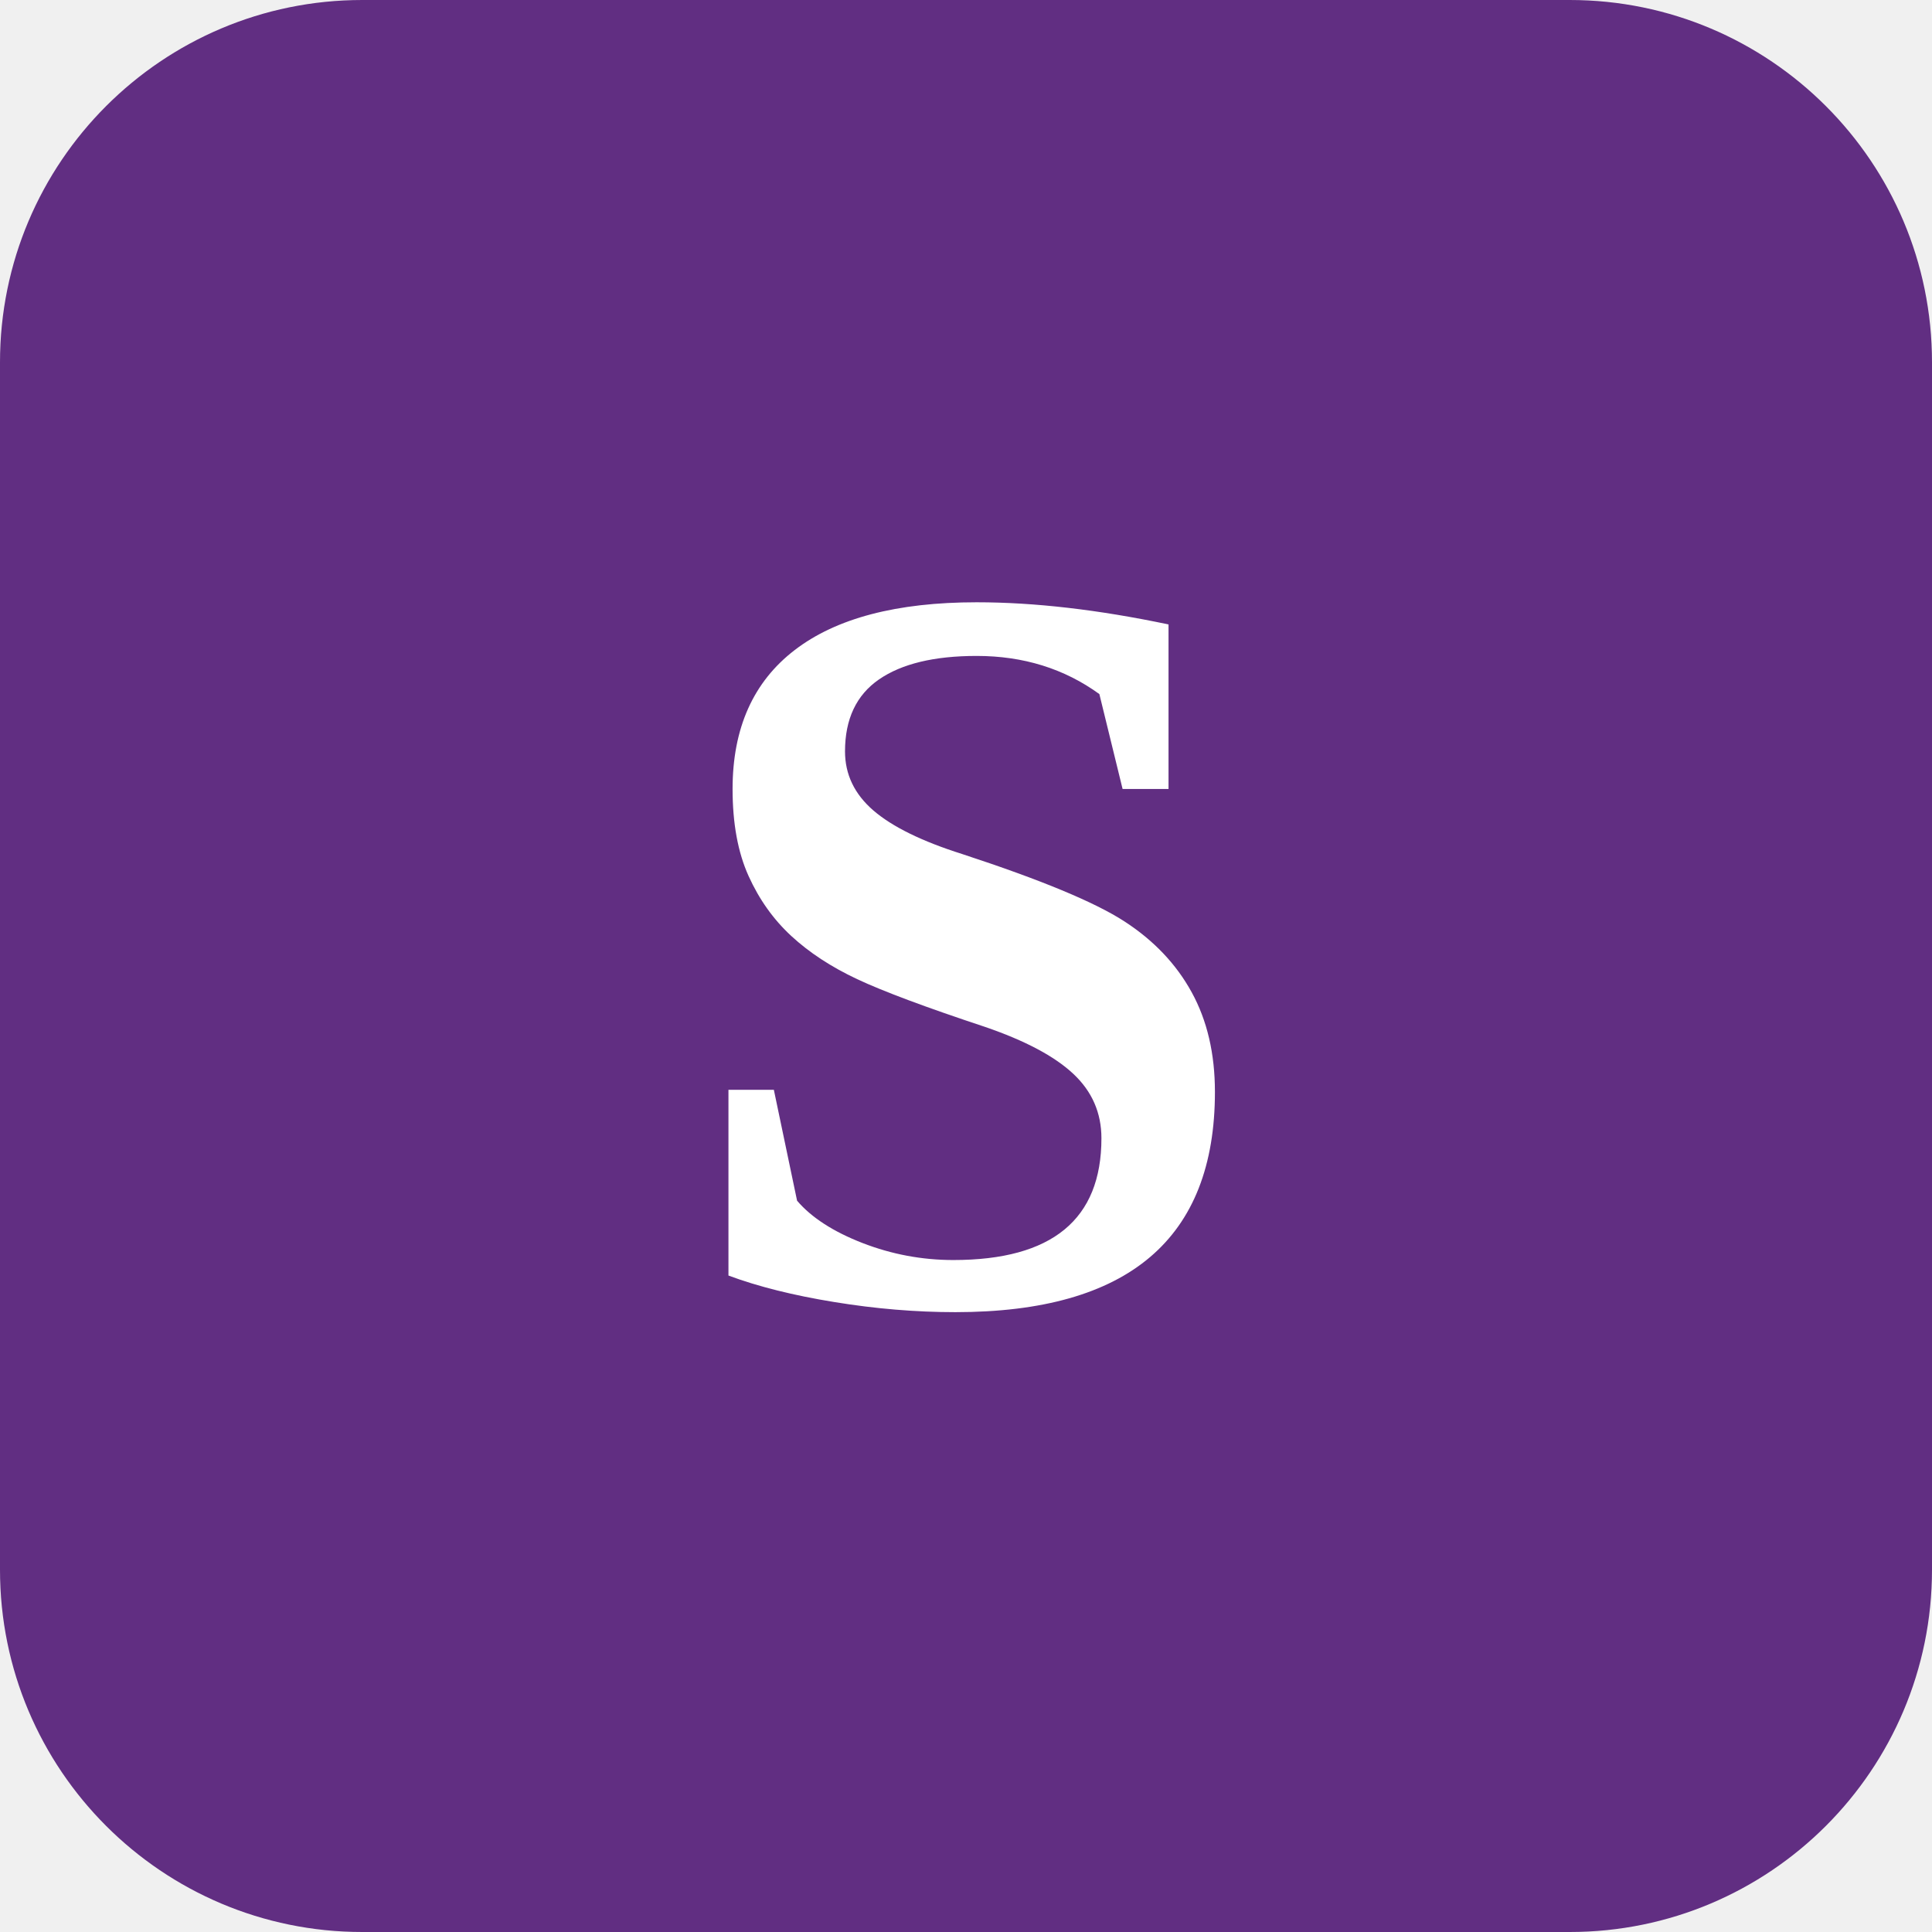
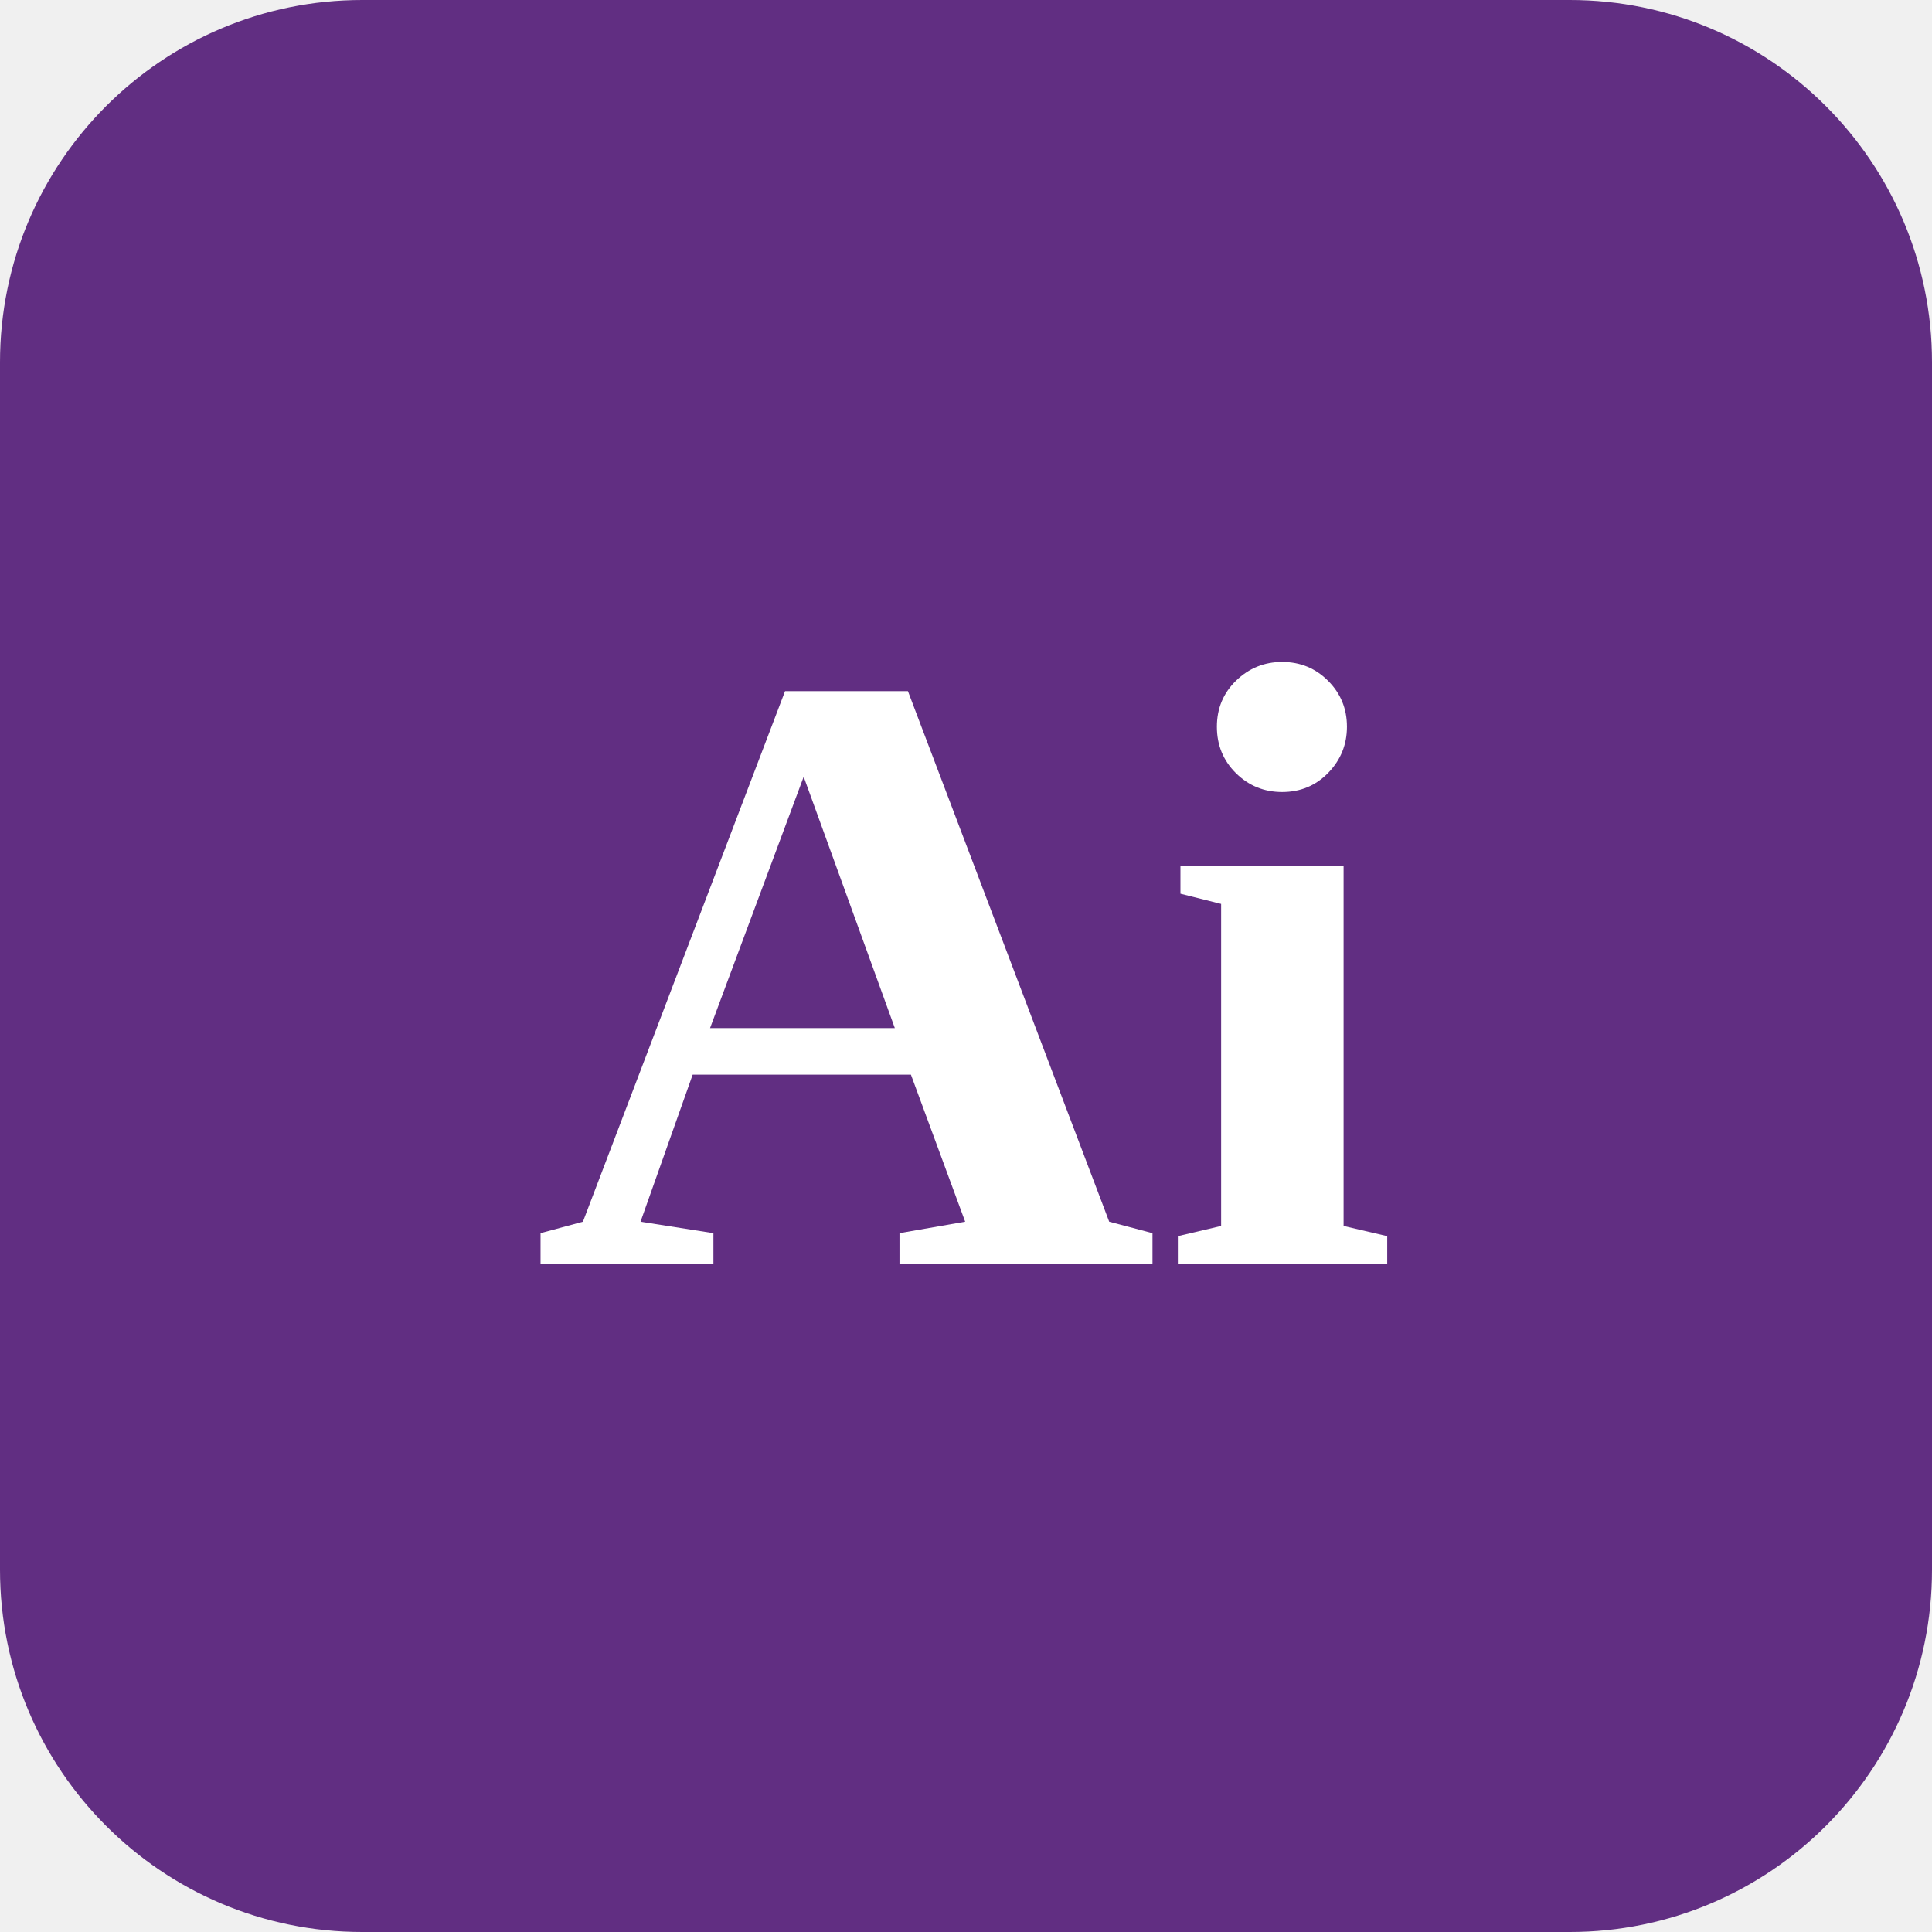
<svg xmlns="http://www.w3.org/2000/svg" viewBox="0 0 512 512">
  <rect width="512" height="512" rx="96" fill="#612E82" />
-   <text x="256" y="345" text-anchor="middle" font-family="Georgia, 'Times New Roman', serif" font-size="280" font-weight="700" fill="#FFFFFF">S</text>
+   <text x="256" y="335" text-anchor="middle" font-family="Georgia, 'Times New Roman', serif" font-size="230" font-weight="700" fill="#FFFFFF">Ai</text>
</svg>
